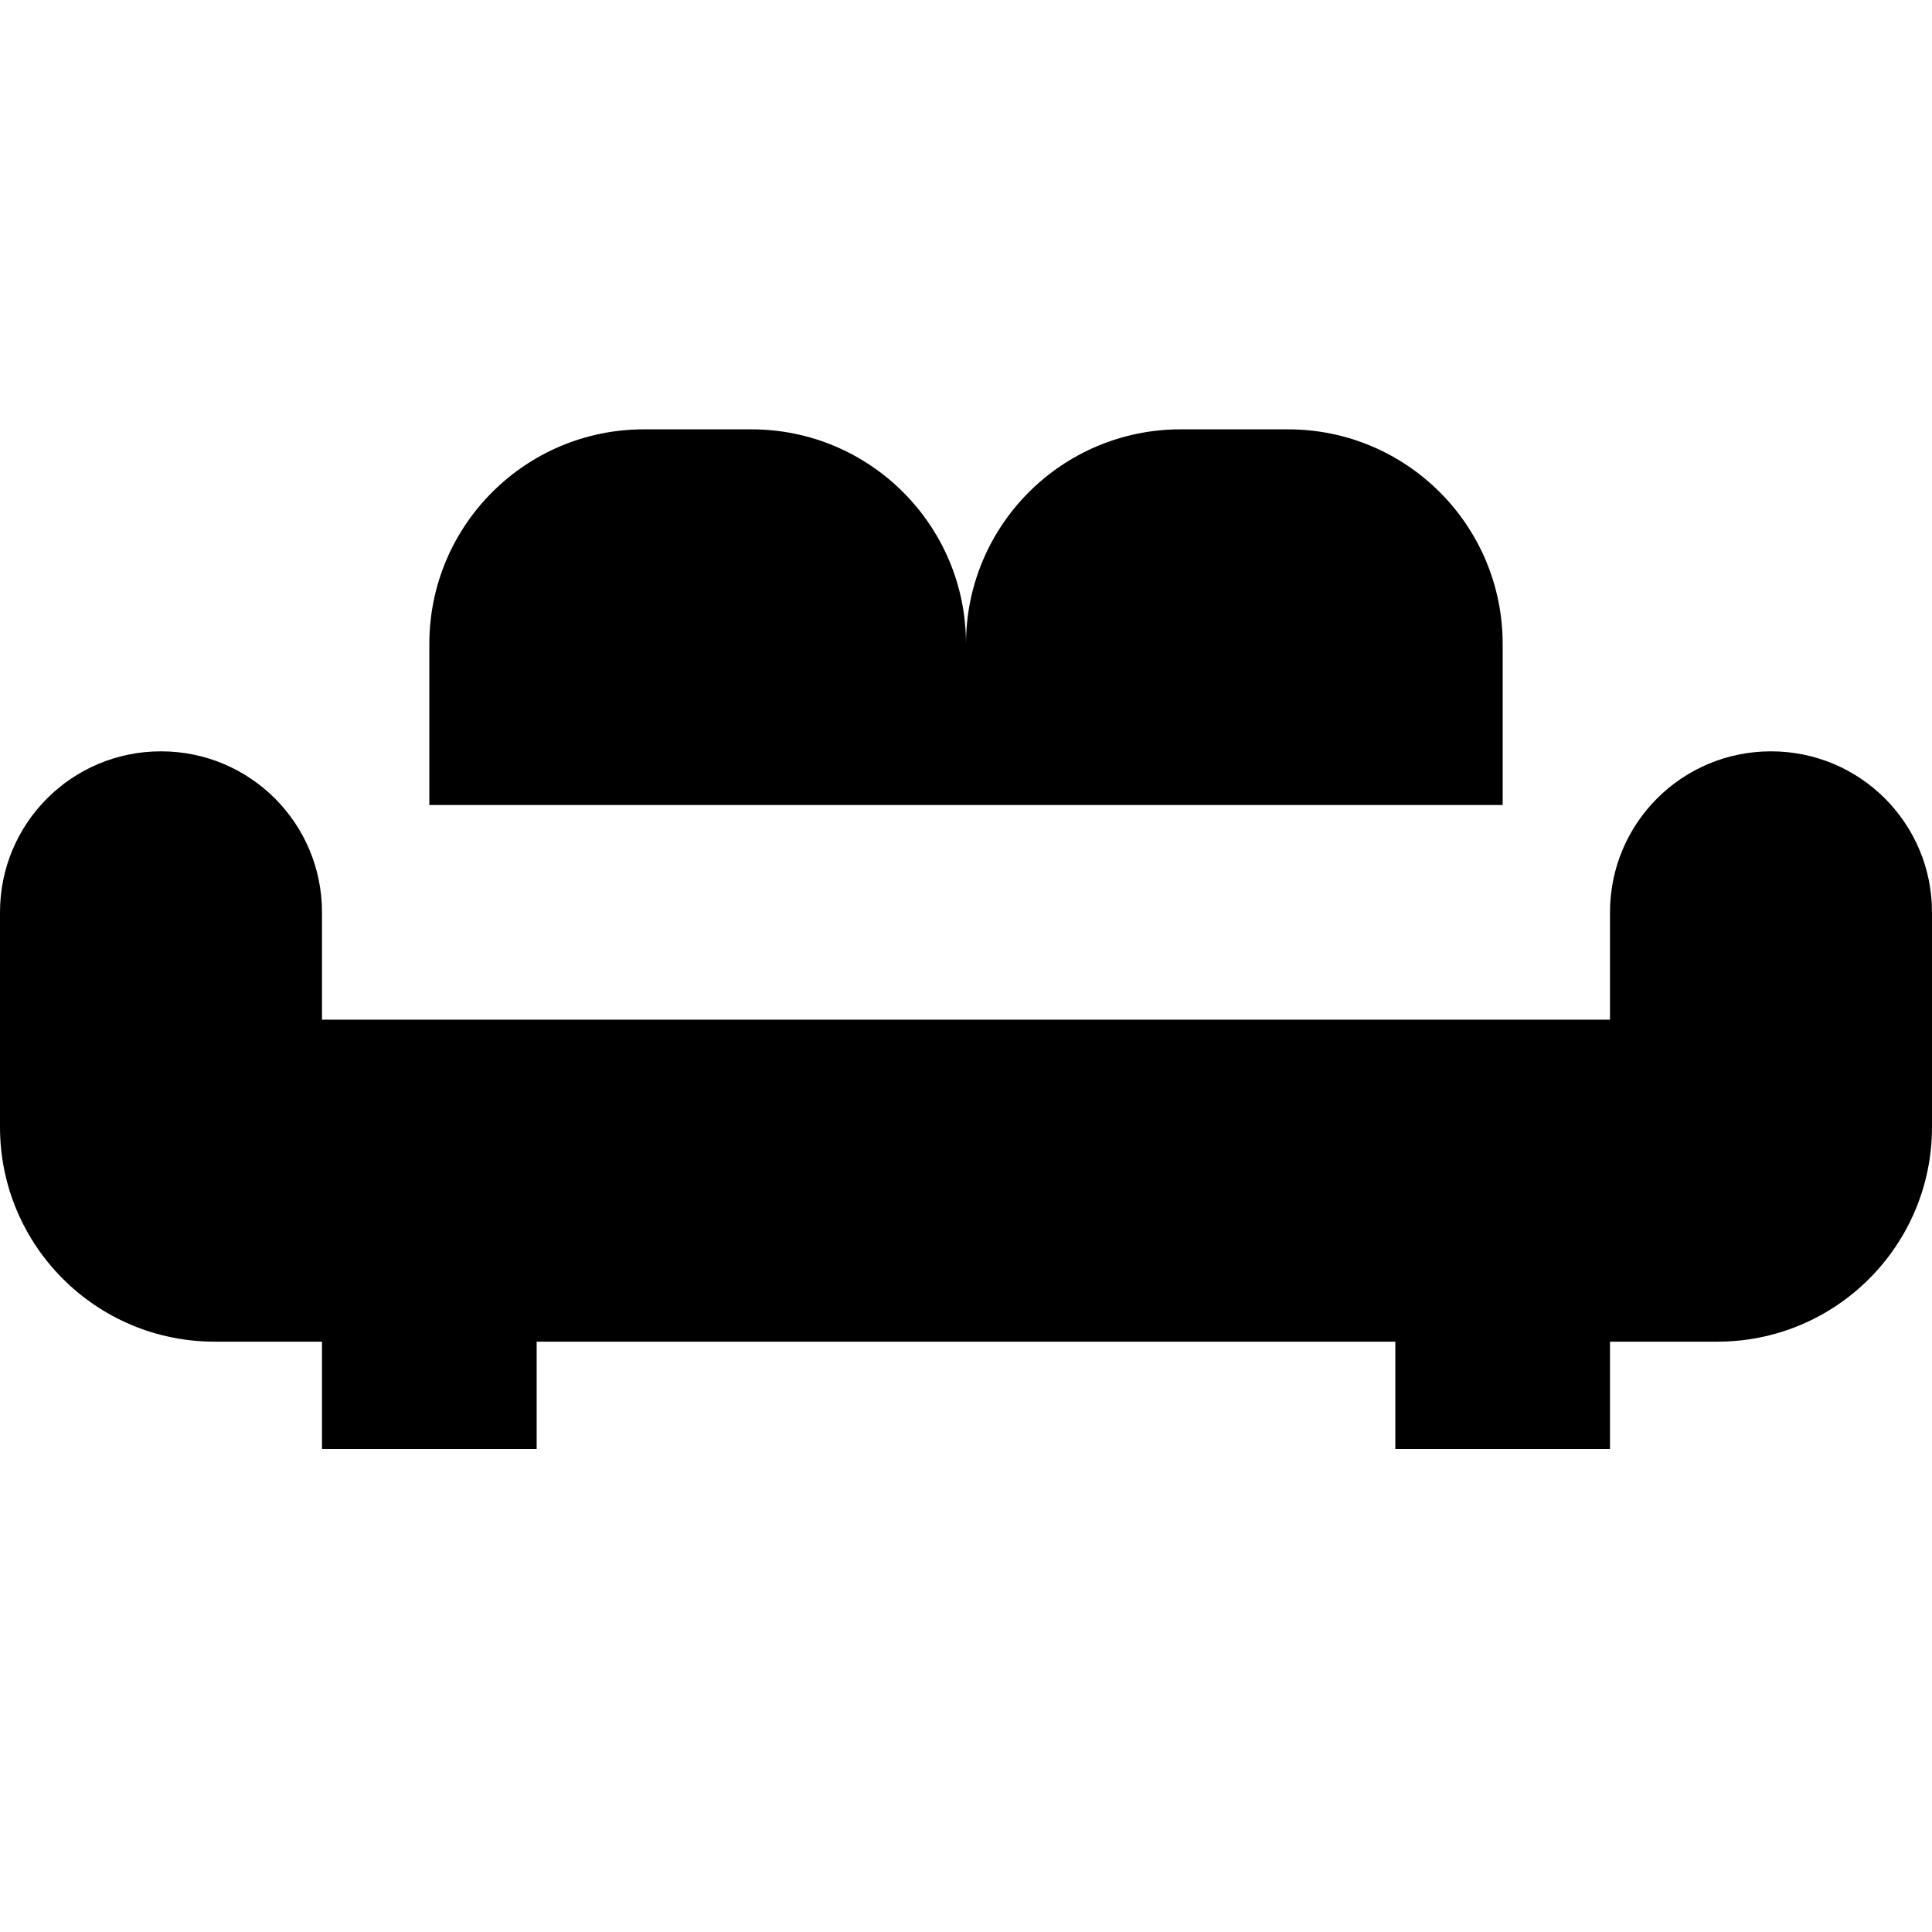
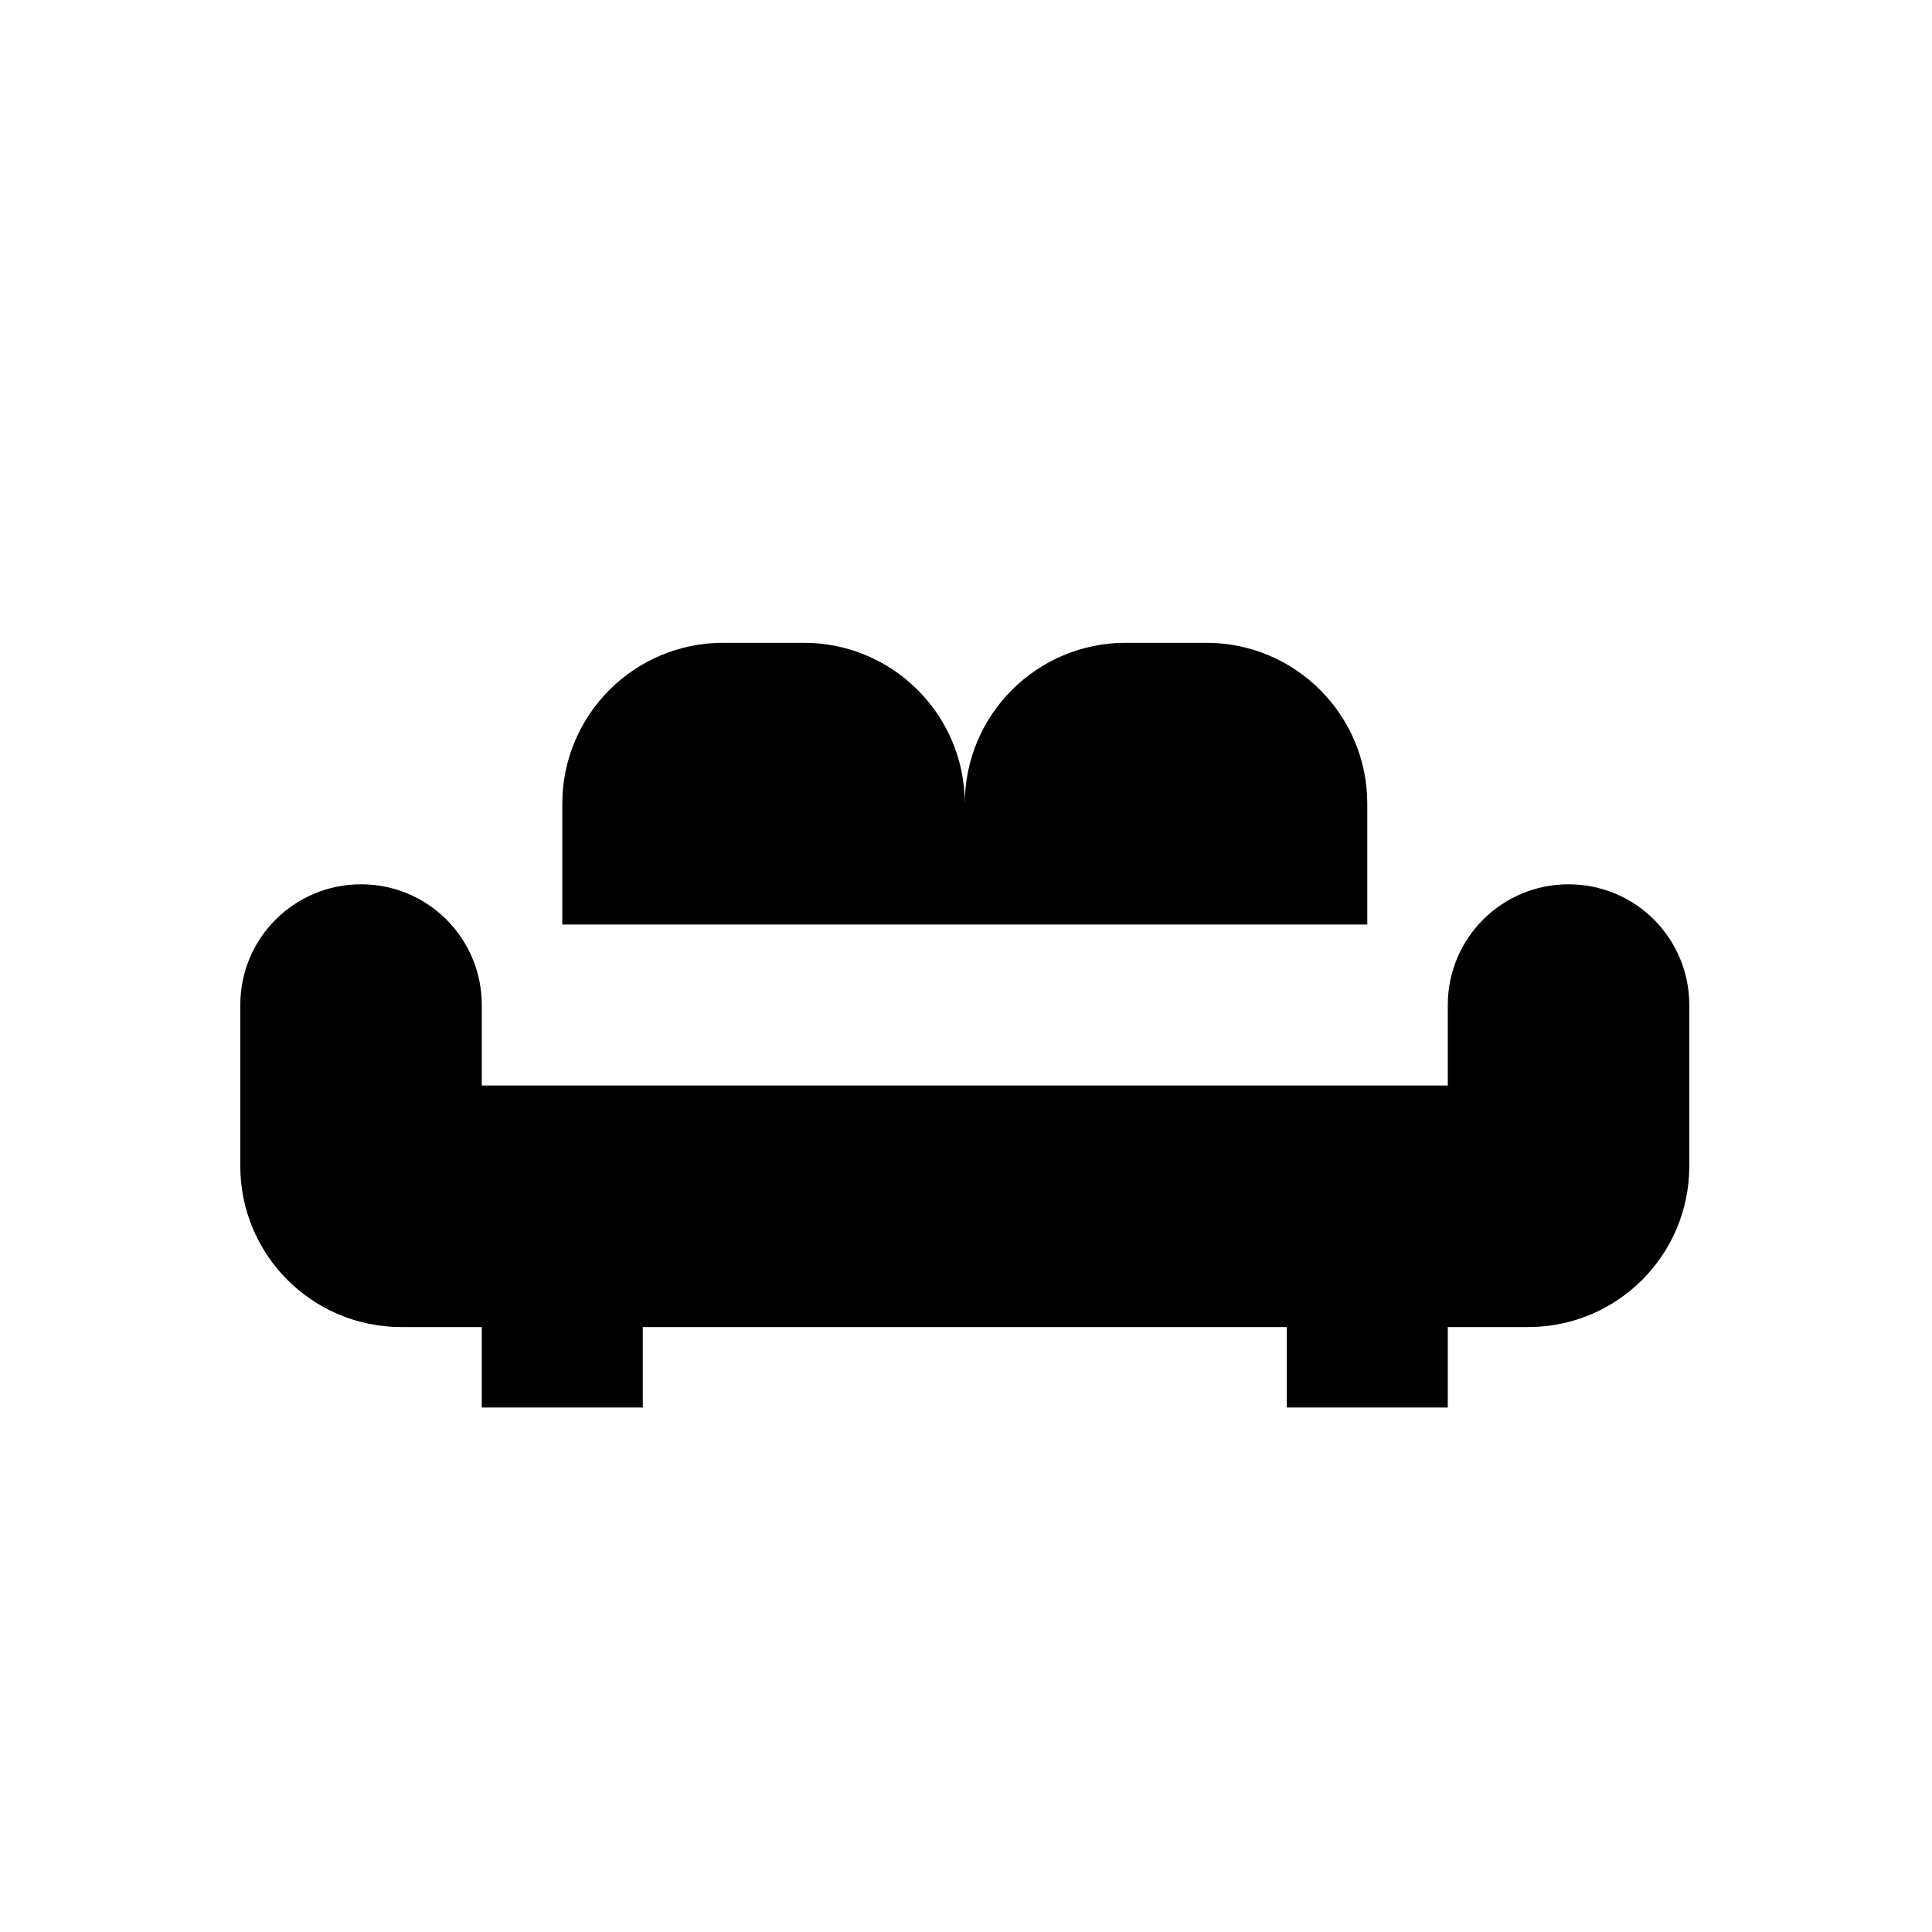
- <svg xmlns="http://www.w3.org/2000/svg" width="1.25em" height="1.25em" fill="none" viewBox="0 0 18 10">
-   <path fill="currentColor" fill-rule="evenodd" d="M14 2V3.5H4V2C4 0.895 4.895 0 6 0H7C8.105 0 9 0.895 9 2C9 0.895 9.895 0 11 0H12C13.105 0 14 0.895 14 2ZM15 4.5C15 3.67 15.67 3 16.5 3C17.33 3 18 3.67 18 4.5V6.5C18 7.605 17.105 8.5 16 8.5H15V9.5H13V8.5H5V9.5H3V8.5H2C0.895 8.5 0 7.605 0 6.5V4.5C0 3.67 0.67 3 1.5 3C2.33 3 3 3.67 3 4.5V5.5H15V4.5Z" clip-rule="evenodd" />
+ <svg xmlns="http://www.w3.org/2000/svg" width="1.5em" height="1.5em" fill="none" viewBox="0 0 24 24">
+   <path fill="currentColor" fill-rule="evenodd" d="M16.985 9.985V11.485H6.985V9.985C6.985 8.88 7.88 7.985 8.985 7.985H9.985C11.09 7.985 11.985 8.88 11.985 9.985C11.985 8.88 12.88 7.985 13.985 7.985H14.985C16.09 7.985 16.985 8.88 16.985 9.985ZM17.985 12.485C17.985 11.655 18.655 10.985 19.485 10.985C20.315 10.985 20.985 11.655 20.985 12.485V14.485C20.985 15.59 20.09 16.485 18.985 16.485H17.985V17.485H15.985V16.485H7.985V17.485H5.985V16.485H4.985C3.88 16.485 2.985 15.59 2.985 14.485V12.485C2.985 11.655 3.655 10.985 4.485 10.985C5.315 10.985 5.985 11.655 5.985 12.485V13.485H17.985V12.485Z" clip-rule="evenodd" />
</svg>
